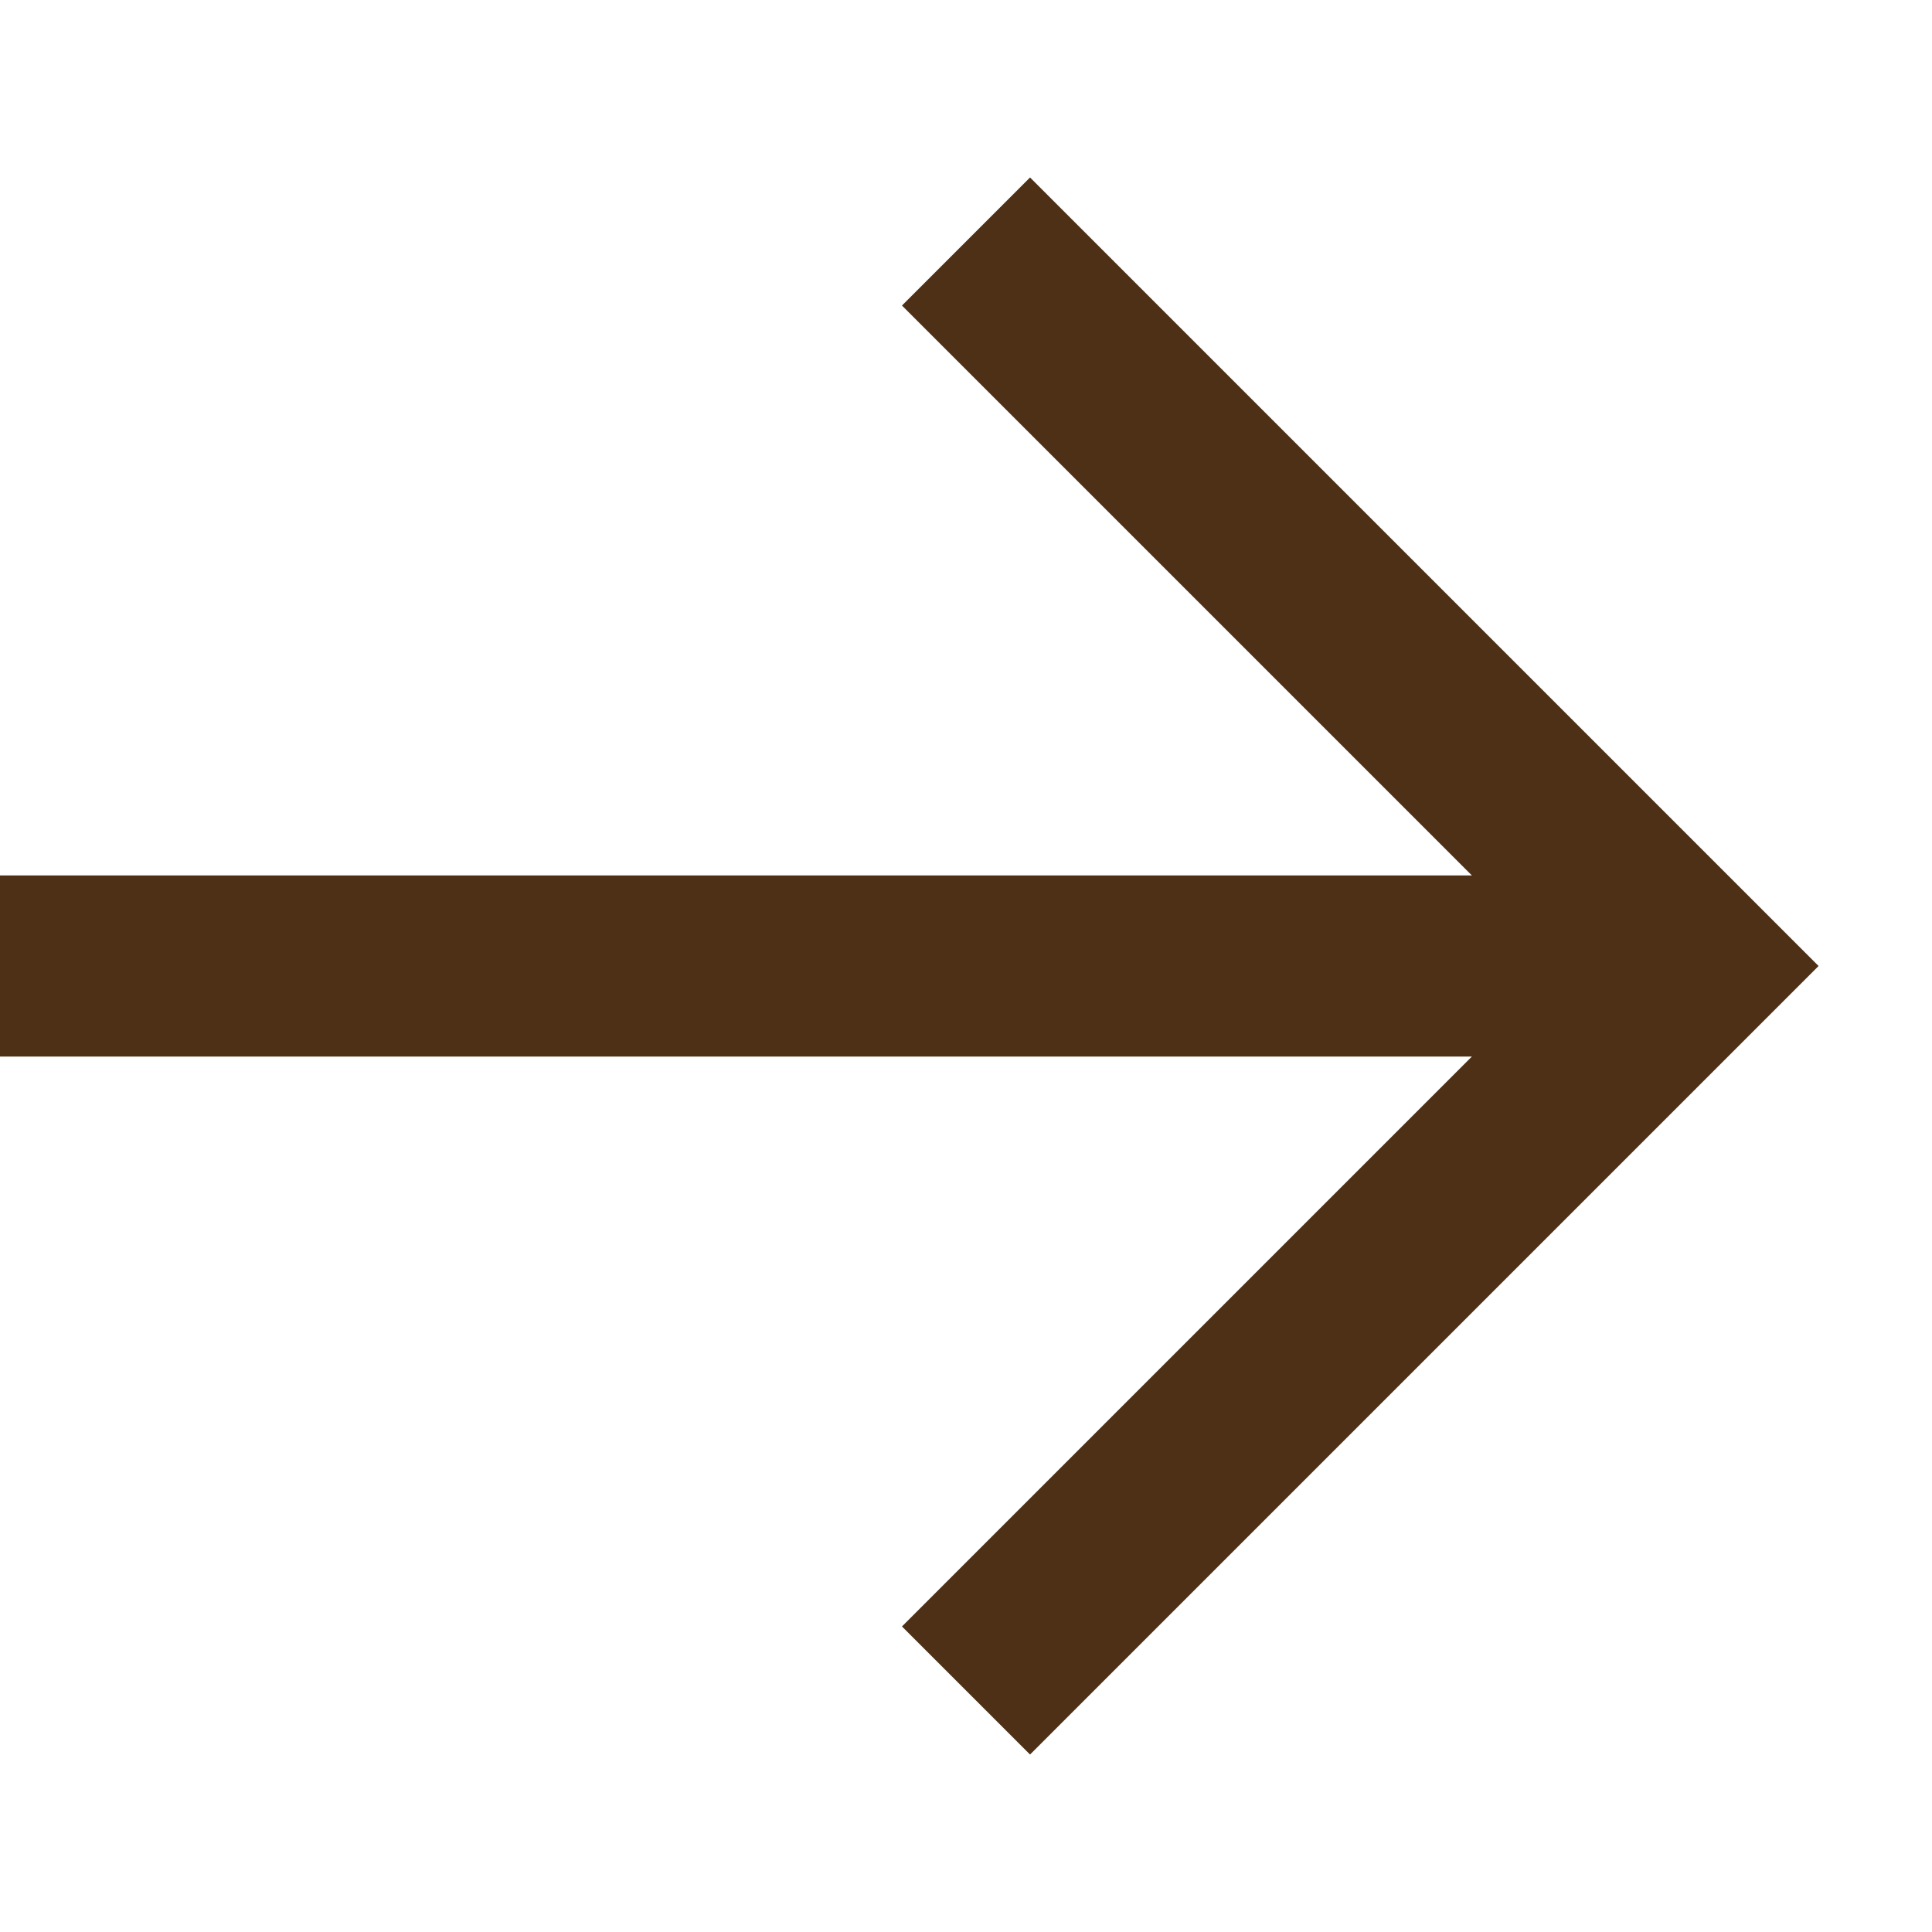
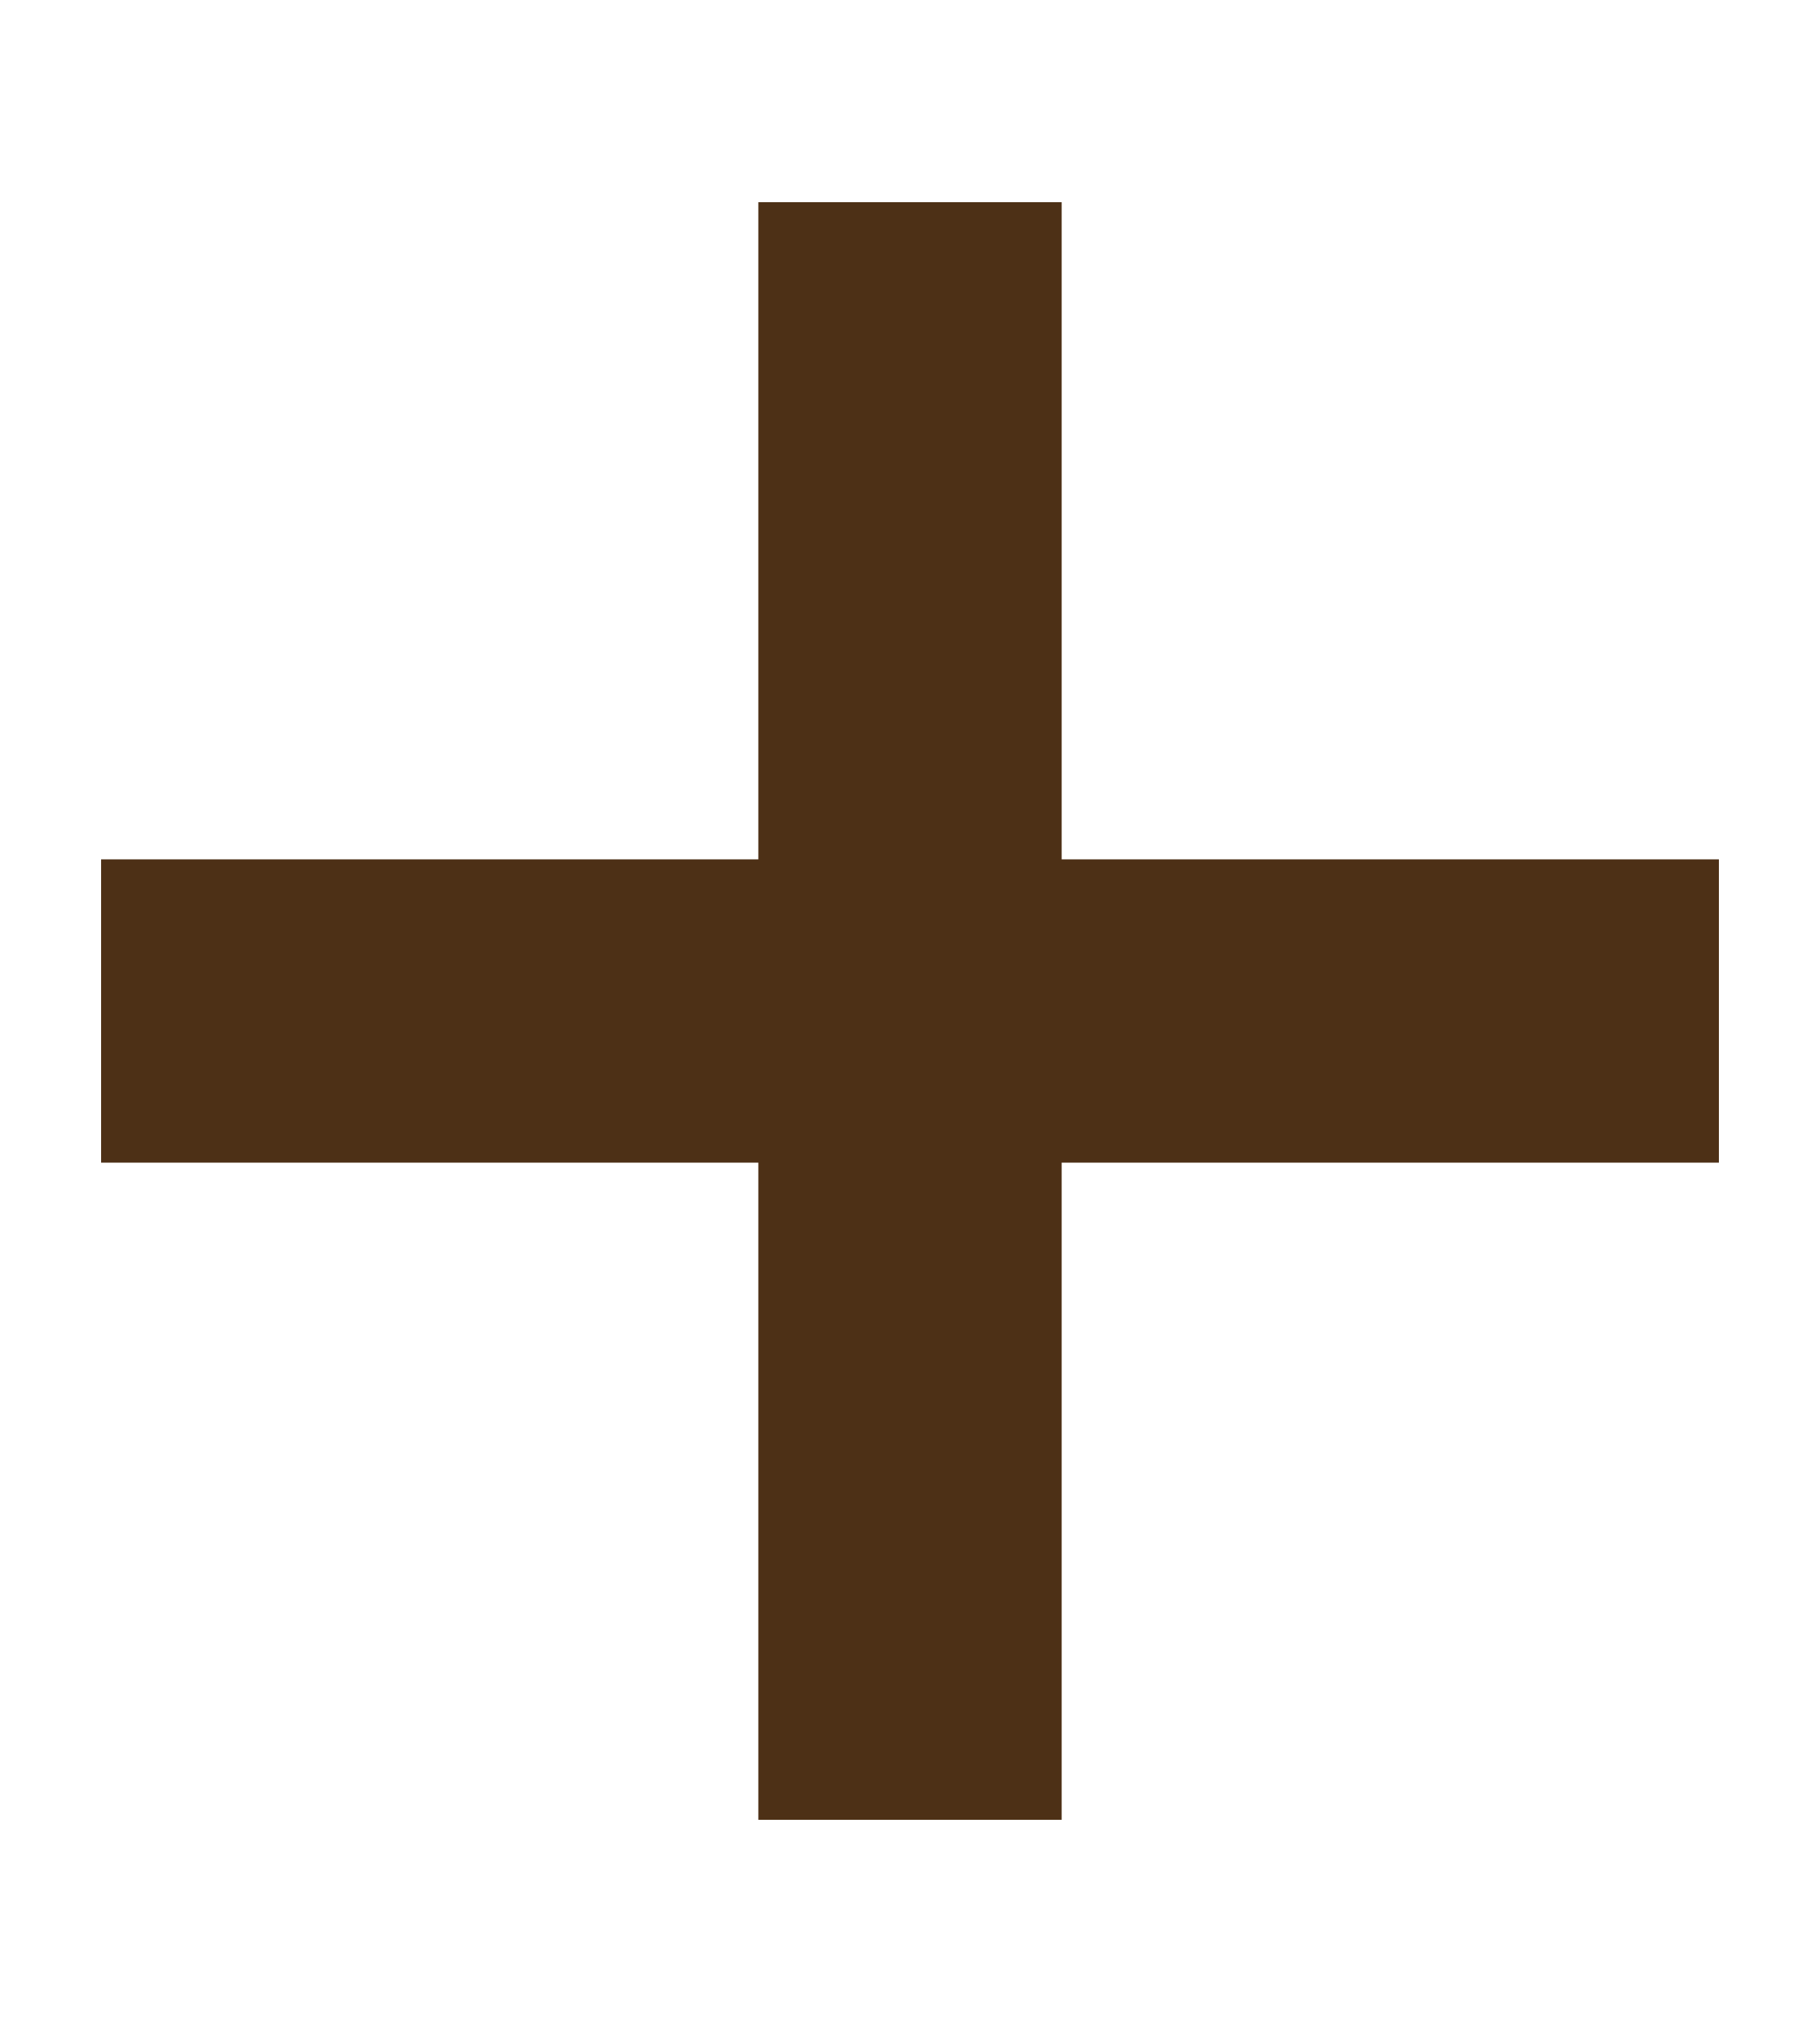
- <svg xmlns="http://www.w3.org/2000/svg" width="16" height="16" viewBox="0 0 16 16" fill="none">
-   <path d="M8 2L14 8L8 14" stroke="#4D3016" stroke-width="1.5" />
-   <path d="M13 8H0" stroke="#4D3016" stroke-width="1.5" />
+ <svg xmlns="http://www.w3.org/2000/svg" width="9" height="10" viewBox="0 0 9 10" fill="none">
+   <rect x="3.75" y="1" width="1.5" height="8" fill="#4D3016" />
+   <rect x="0.5" y="5.75" width="1.5" height="8" transform="rotate(-90 0.5 5.75)" fill="#4D3016" />
</svg>
